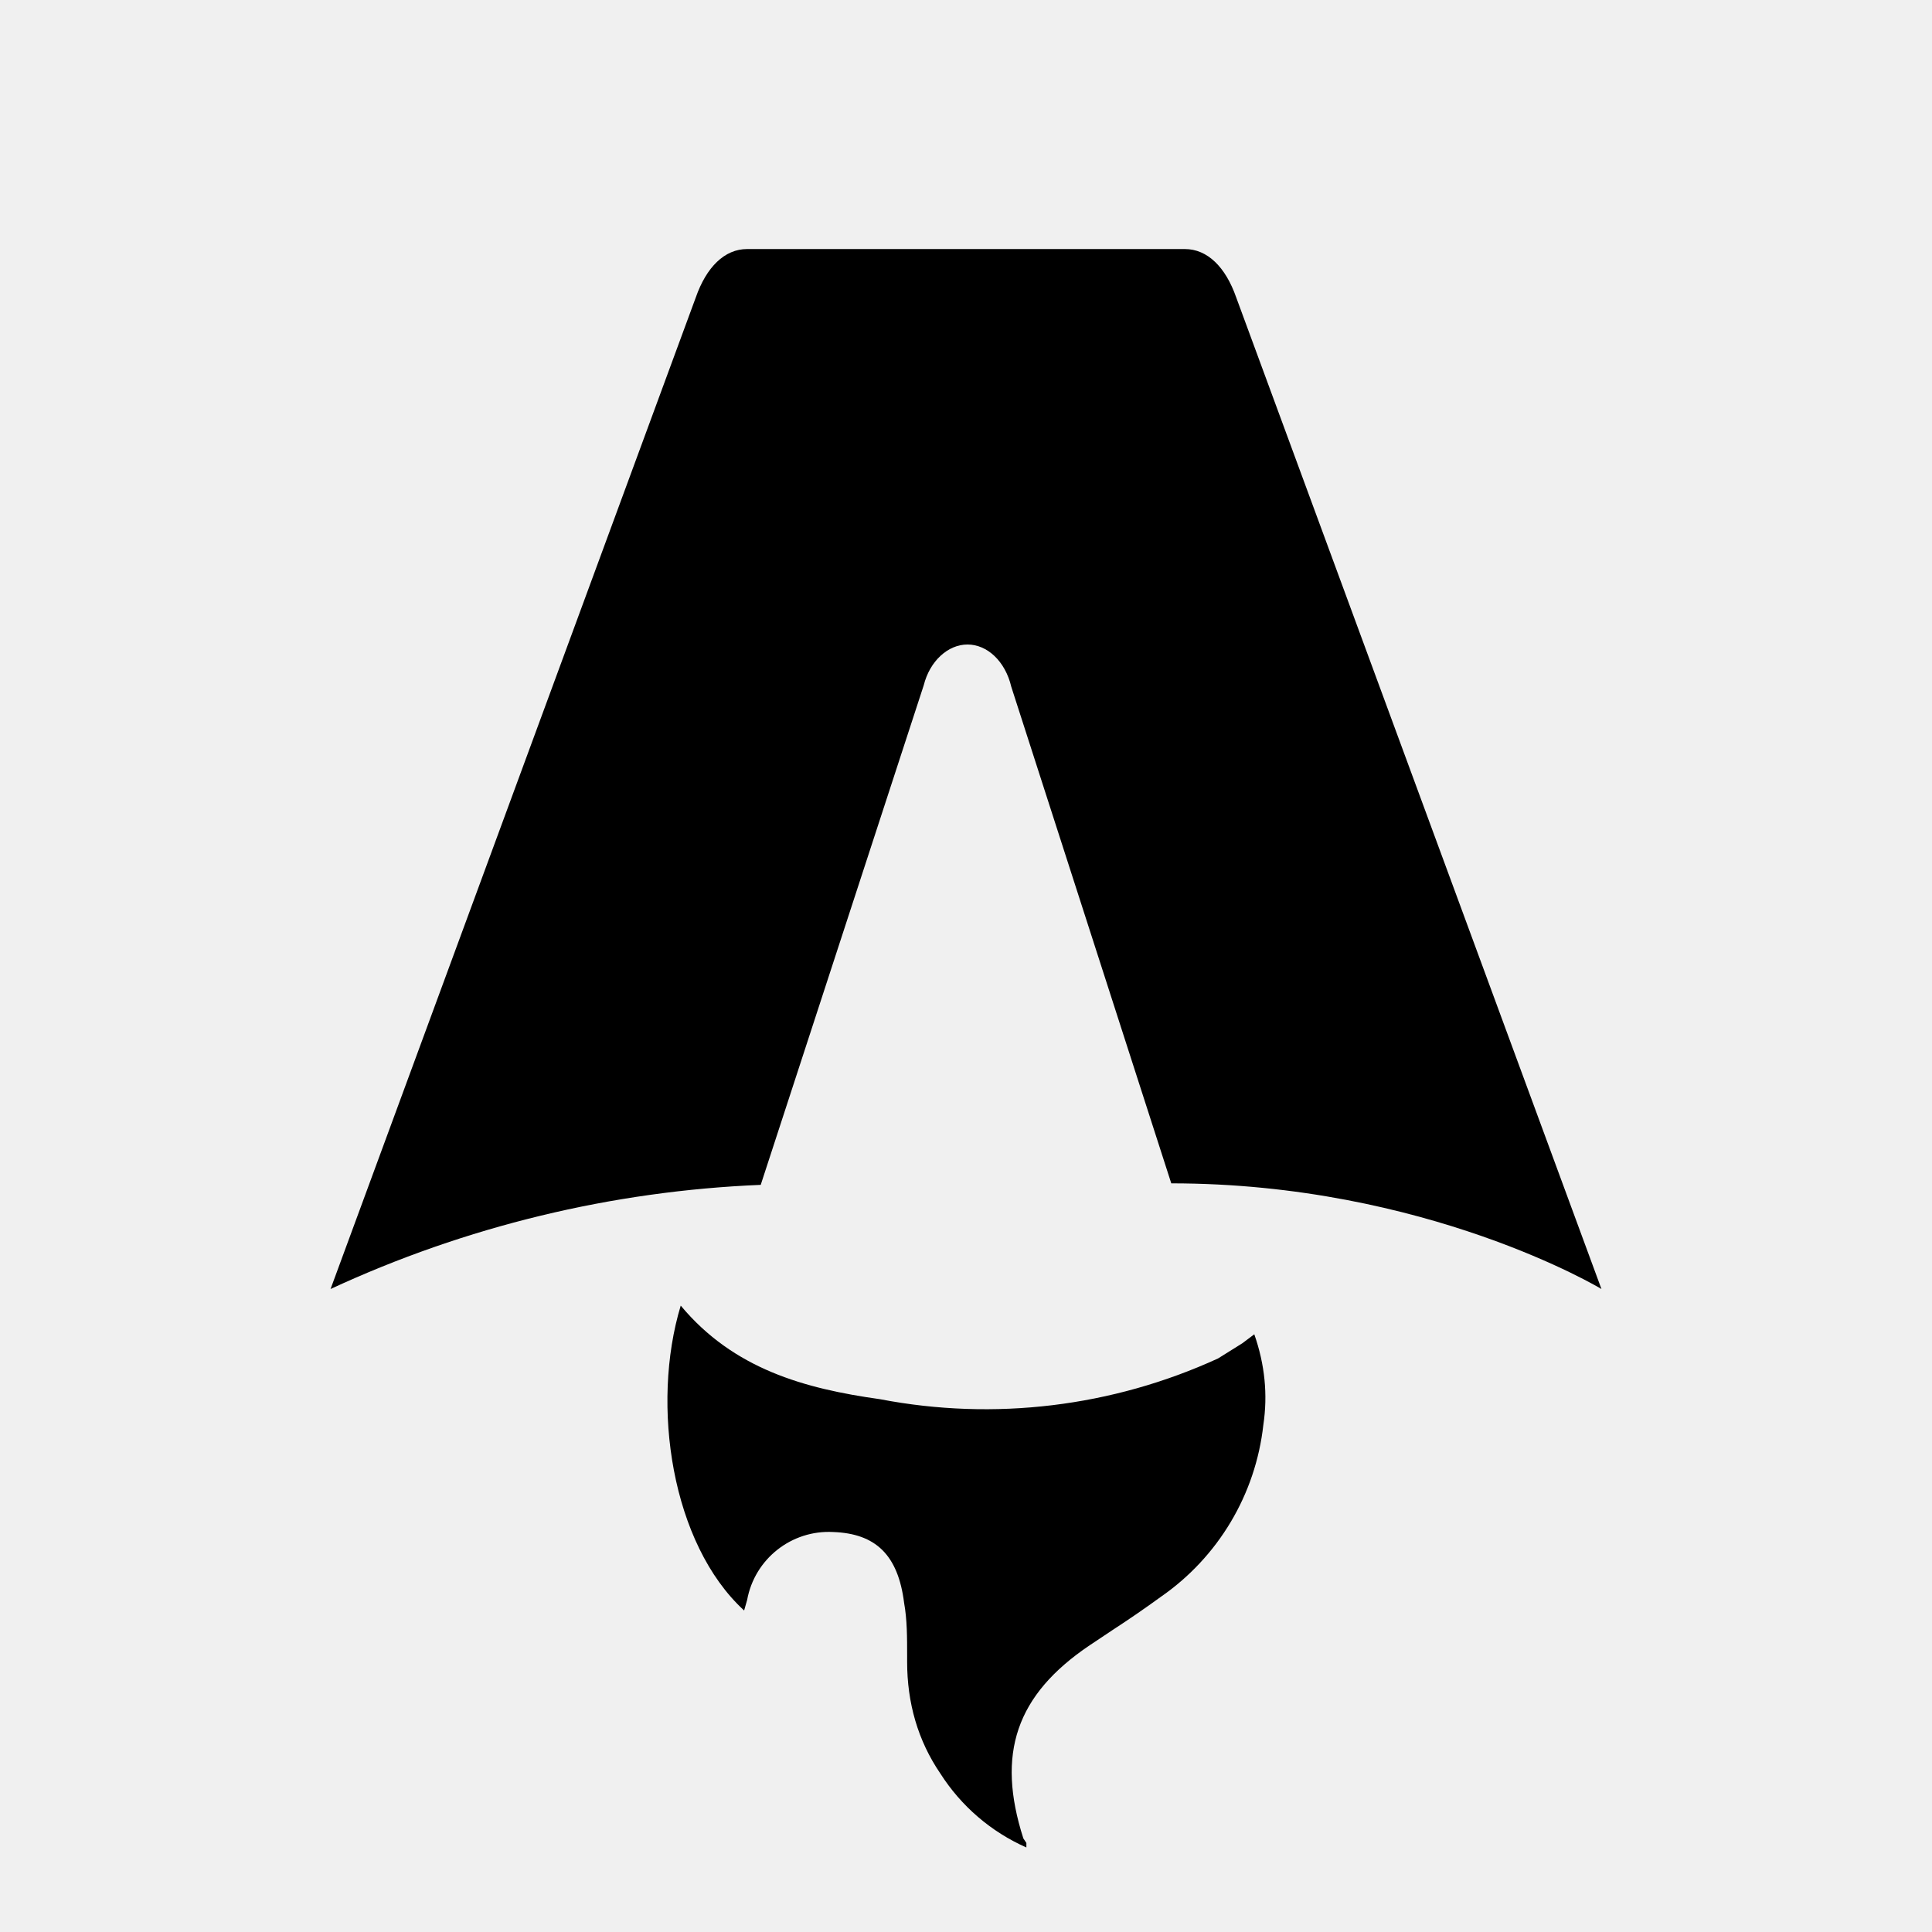
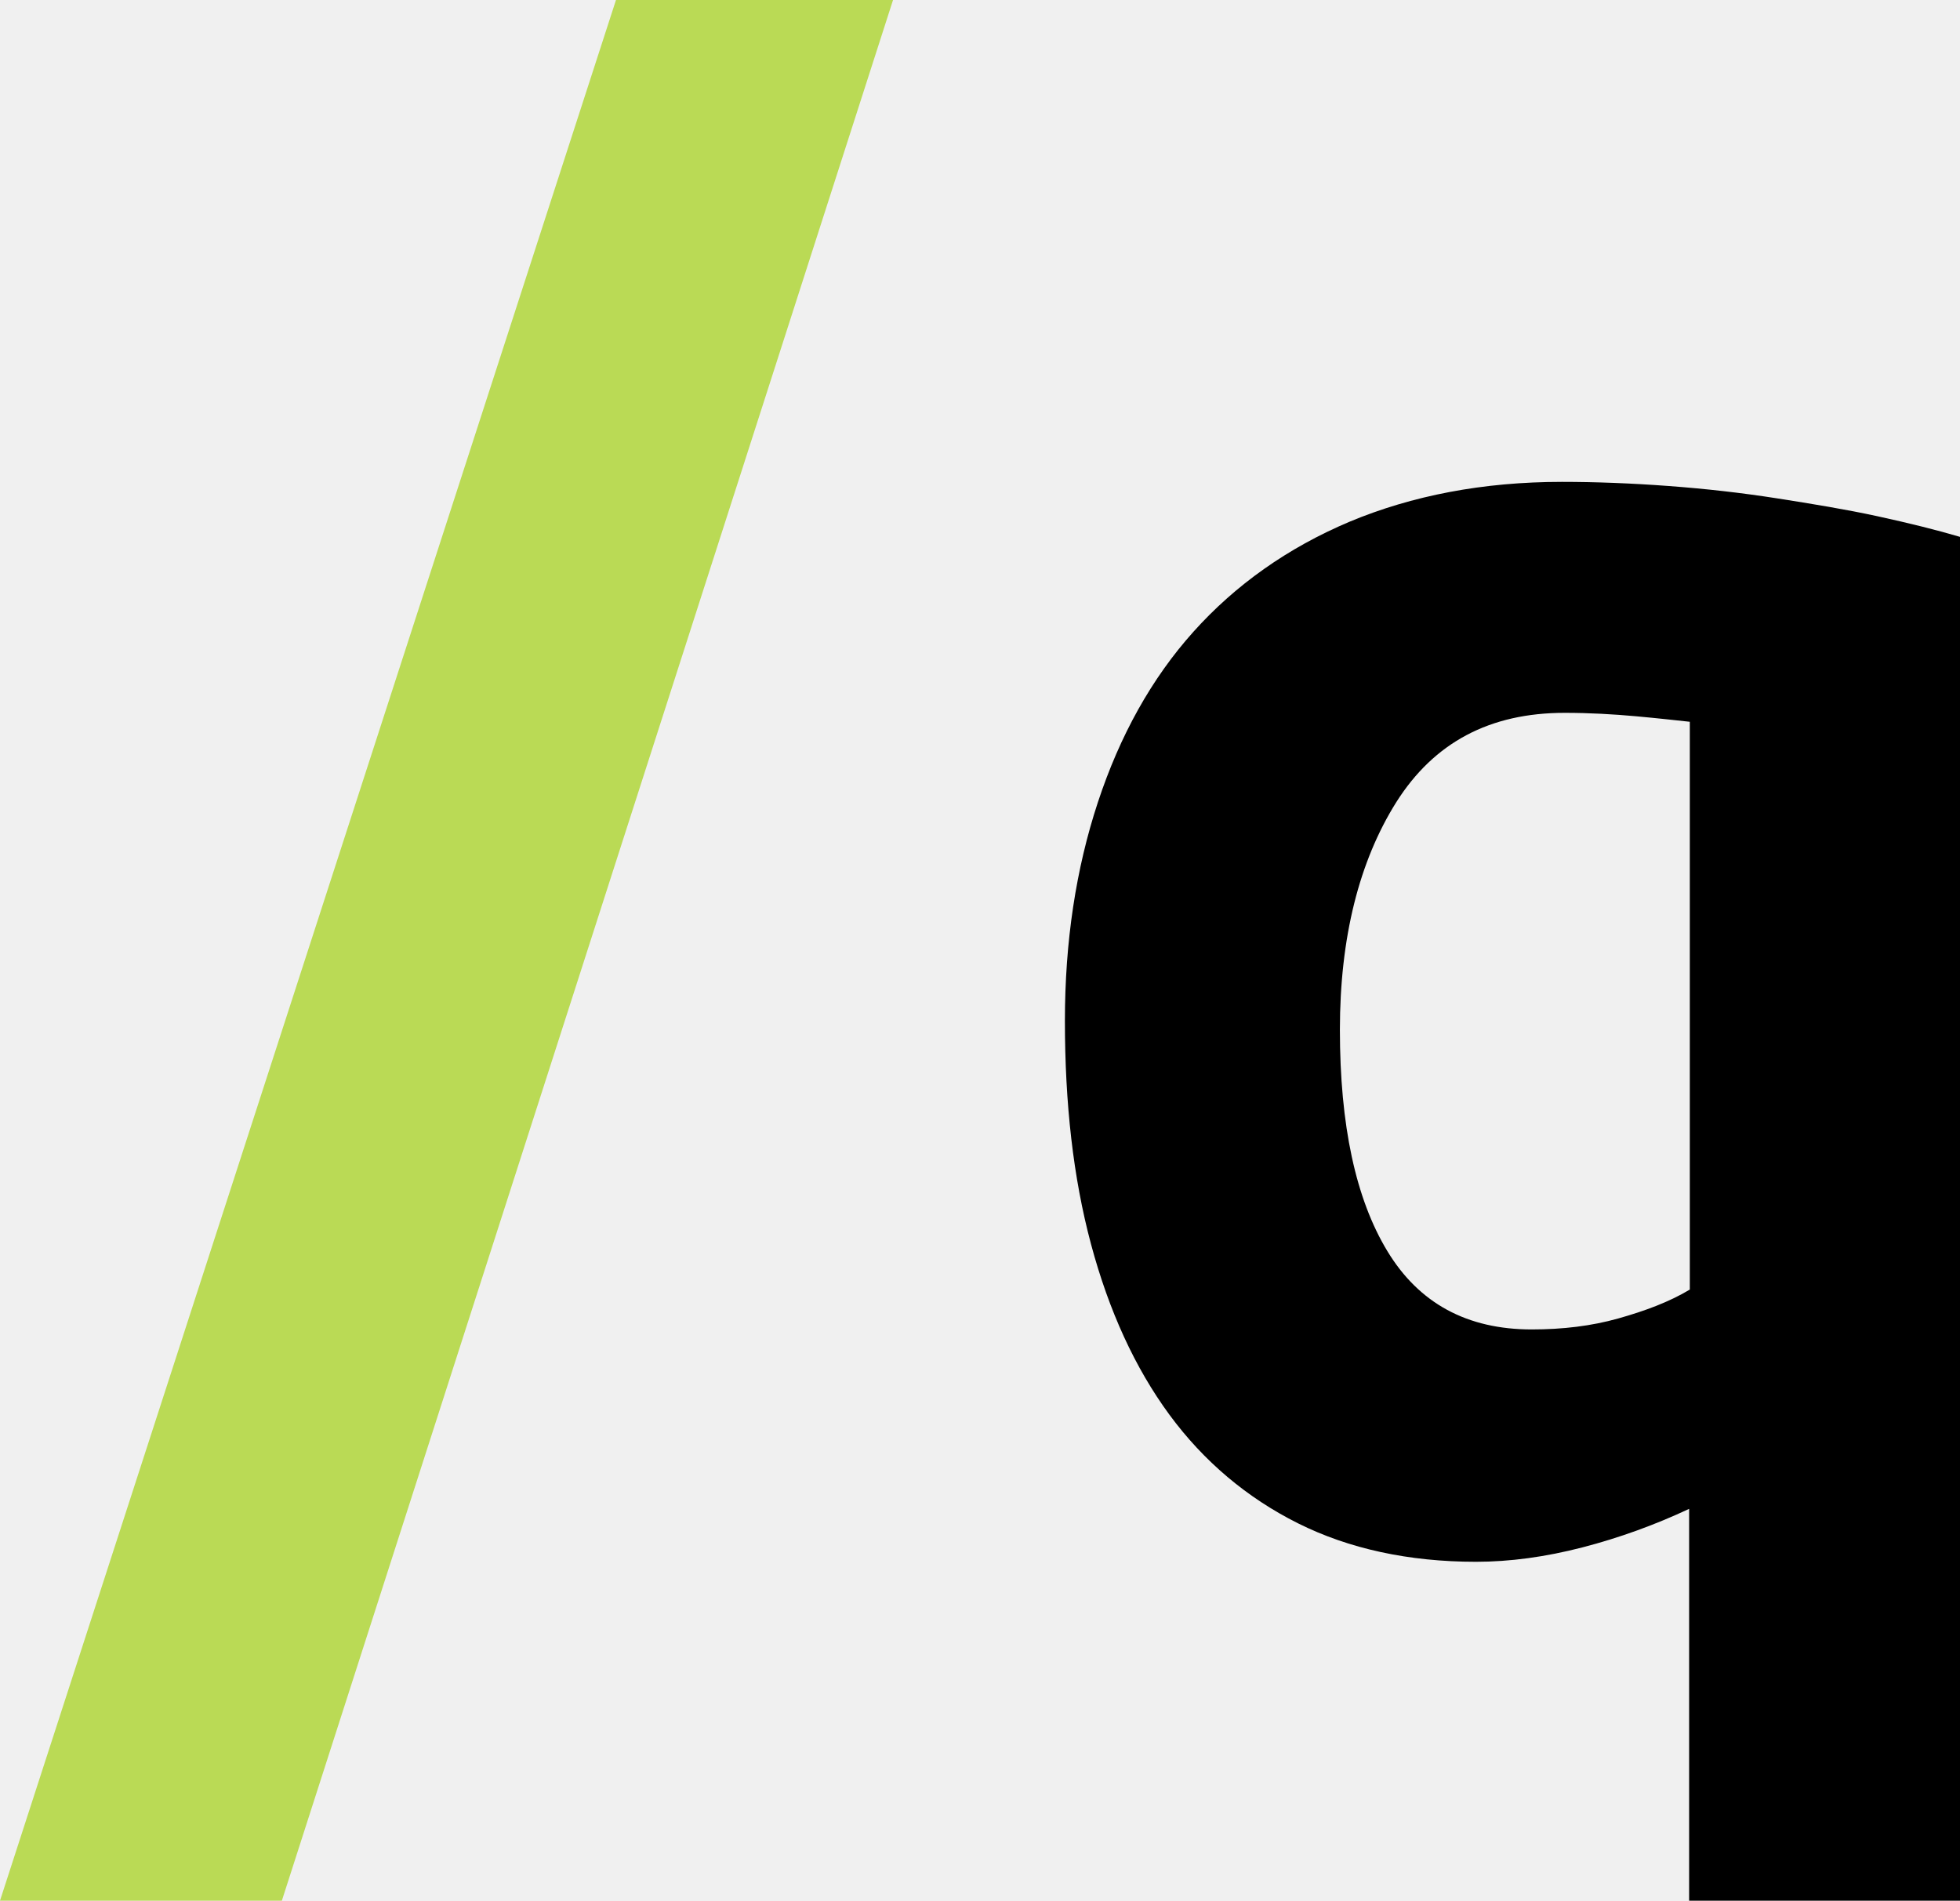
- <svg xmlns="http://www.w3.org/2000/svg" fill="none" viewBox="0 0 128 128">
-   <path d="M50.4 78.5a75.1 75.1 0 0 0-28.5 6.9l24.2-65.7c.7-2 1.9-3.2 3.4-3.2h29c1.5 0 2.7 1.2 3.4 3.2l24.2 65.7s-11.6-7-28.5-7L67 45.5c-.4-1.7-1.6-2.8-2.9-2.8-1.3 0-2.5 1.1-2.9 2.7L50.4 78.5Zm-1.1 28.2Zm-4.2-20.2c-2 6.6-.6 15.8 4.2 20.2a17.5 17.5 0 0 1 .2-.7 5.5 5.5 0 0 1 5.7-4.5c2.8.1 4.3 1.5 4.7 4.7.2 1.1.2 2.3.2 3.5v.4c0 2.7.7 5.2 2.2 7.4a13 13 0 0 0 5.7 4.9v-.3l-.2-.3c-1.8-5.6-.5-9.5 4.4-12.8l1.5-1a73 73 0 0 0 3.2-2.2 16 16 0 0 0 6.8-11.4c.3-2 .1-4-.6-6l-.8.6-1.6 1a37 37 0 0 1-22.4 2.7c-5-.7-9.7-2-13.2-6.2Z" />
-   <style>
-         path { fill: #000; }
-         @media (prefers-color-scheme: dark) {
-             path { fill: #FFF; }
-         }
+ <svg xmlns="http://www.w3.org/2000/svg" id="Layer_1" data-name="Layer 1" viewBox="0 0 28.51 27.65">
+   <defs>
+     <style>
+         .cls-1 { fill: #bada55; }
+         .cls-2 { fill: #000; }
    </style>
+   </defs>
+   <path class="cls-1" d="m4.1,27.65H0L8.96,0h4.03L4.1,27.65Z" />
+   <path class="cls-2" d="m15.49,14.85c0-1.15.16-2.21.48-3.18.32-.97.78-1.8,1.39-2.48.61-.68,1.37-1.22,2.27-1.6.91-.38,1.94-.58,3.09-.58.49,0,1.01.02,1.55.06.54.04,1.07.1,1.58.18.51.08,1,.16,1.46.26.46.1.86.2,1.2.3v19.84h-3.94v-5.7c-.49.23-1.01.42-1.55.56-.54.14-1.06.21-1.55.21-.98,0-1.85-.19-2.59-.56s-1.37-.9-1.87-1.58c-.5-.68-.88-1.51-1.14-2.48-.26-.97-.38-2.05-.38-3.25Zm4,.13c0,1.39.23,2.46.69,3.22.46.76,1.16,1.14,2.1,1.14.45,0,.87-.05,1.26-.16.39-.11.74-.24,1.04-.42v-8.26c-.19-.02-.45-.05-.78-.08-.33-.03-.68-.05-1.04-.05-1.09,0-1.9.43-2.45,1.3-.54.86-.82,1.97-.82,3.31Z" />
</svg>
